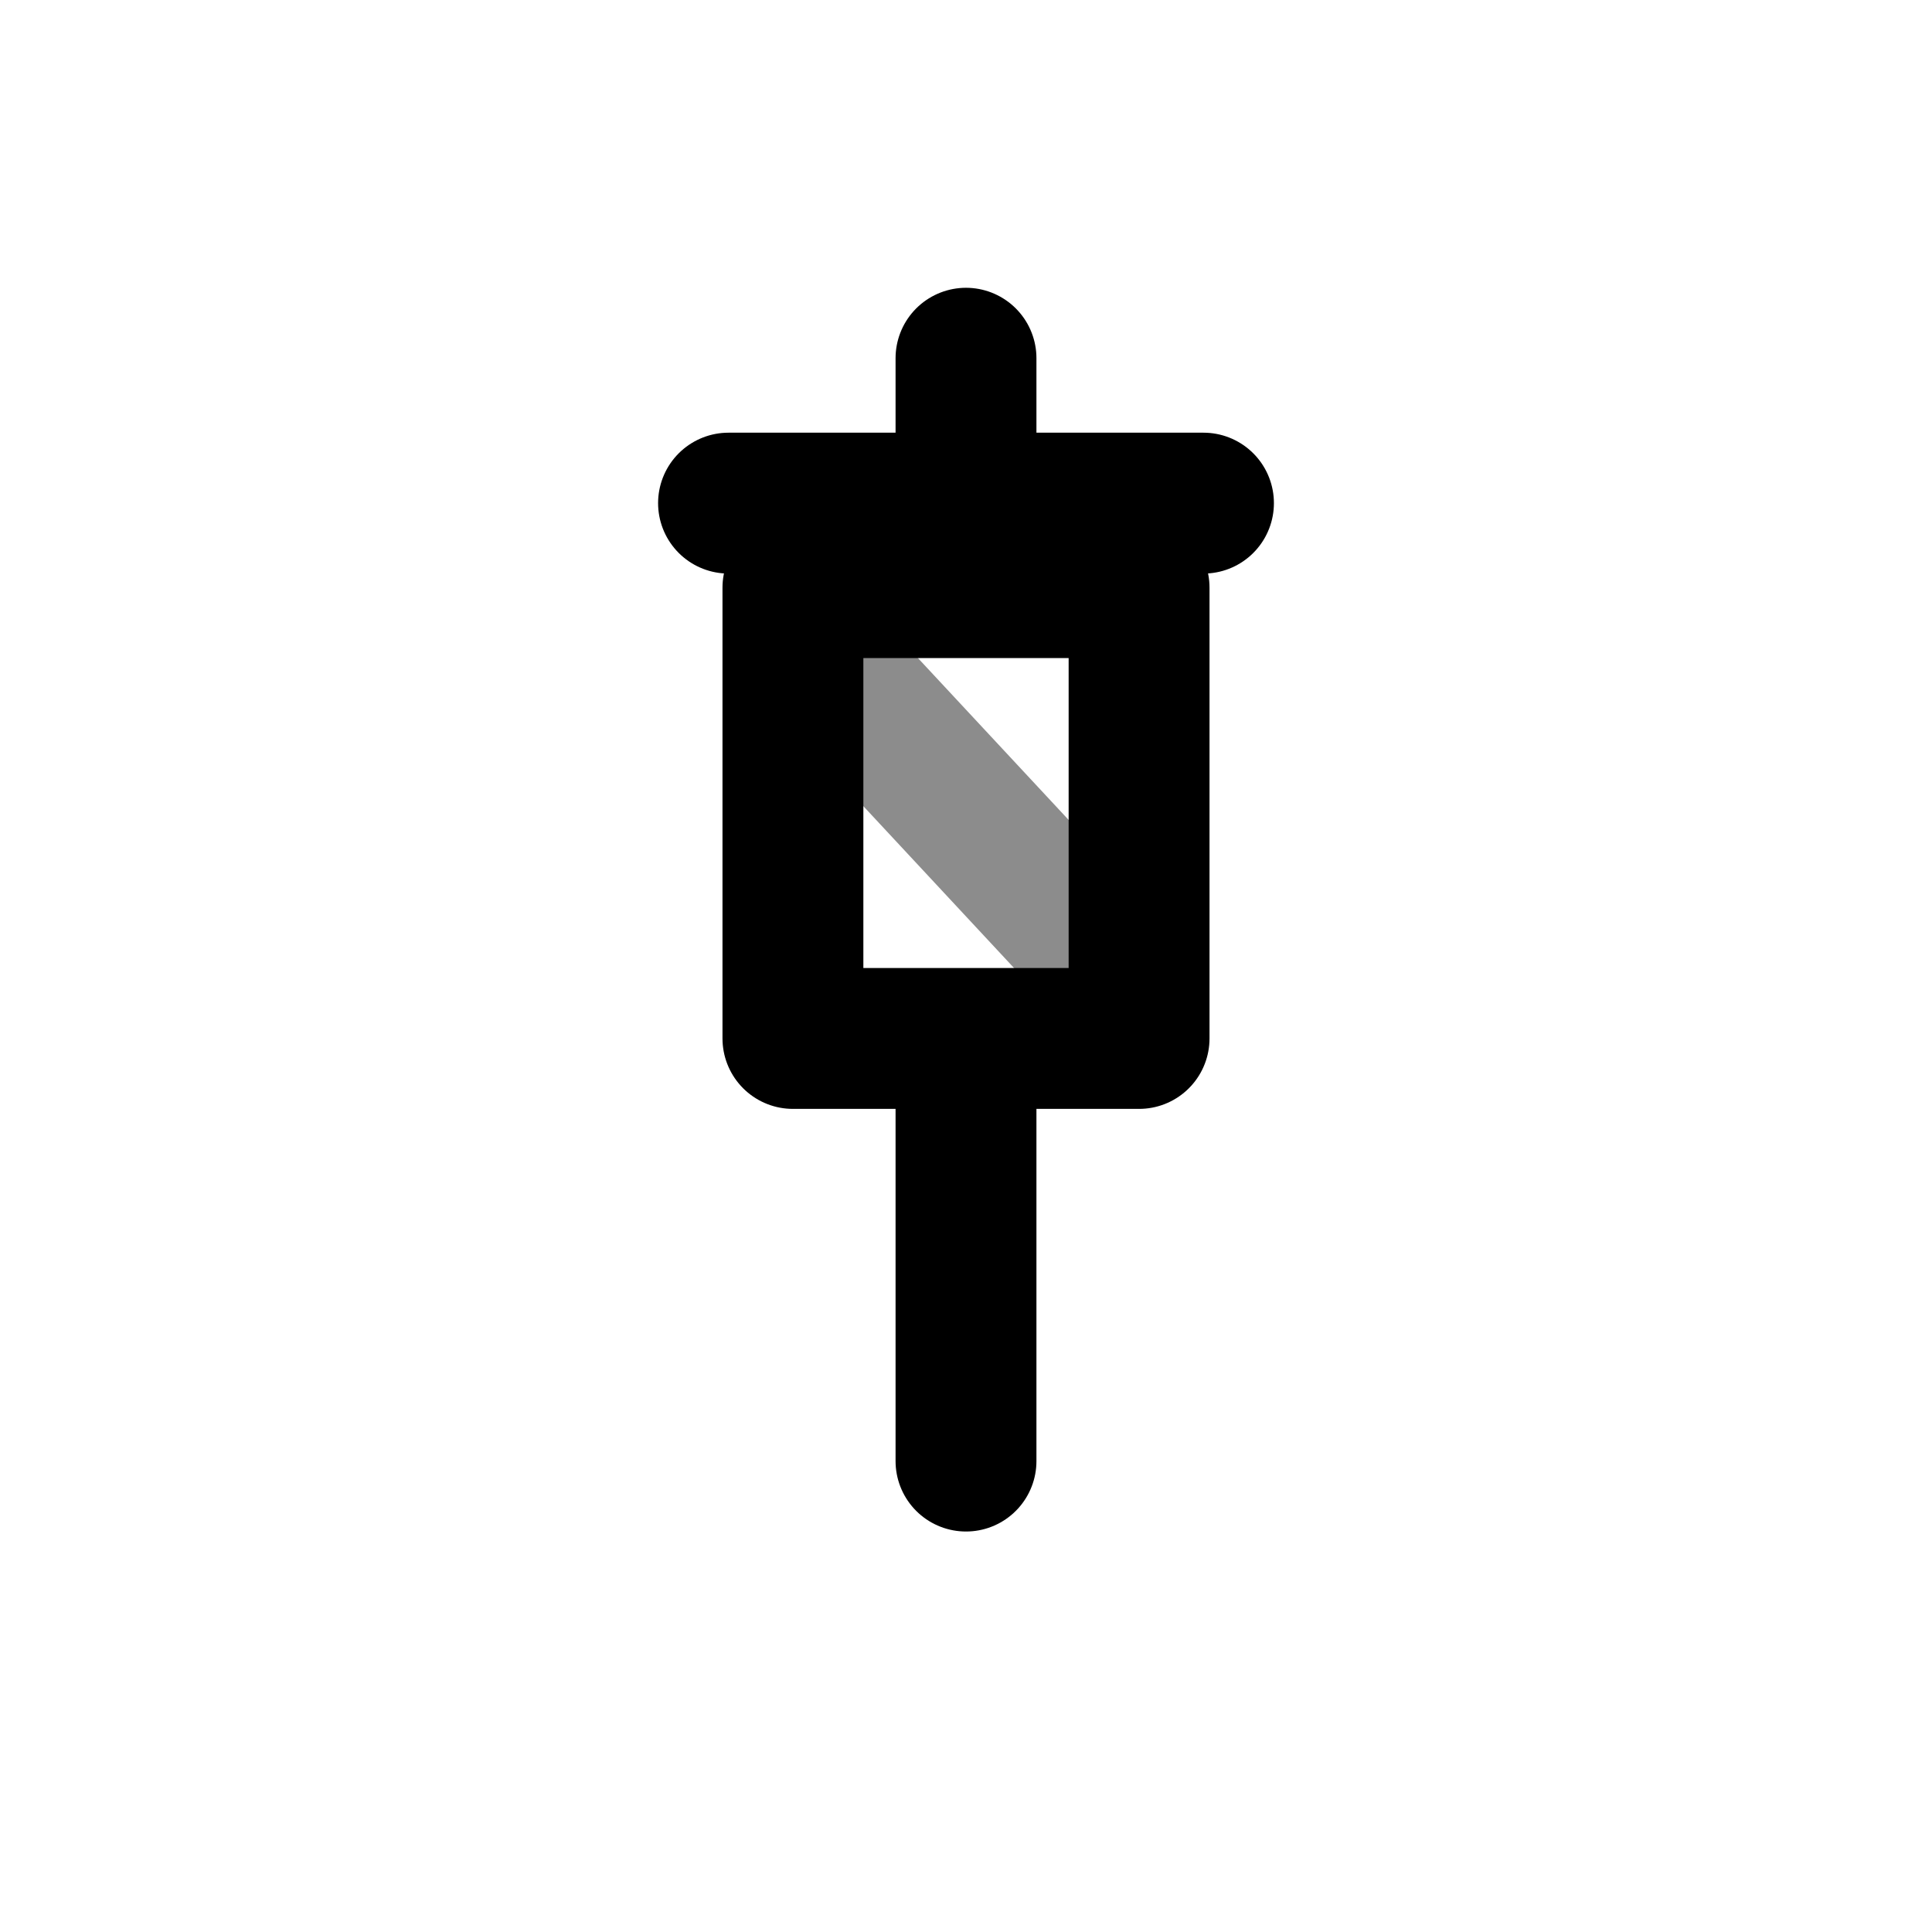
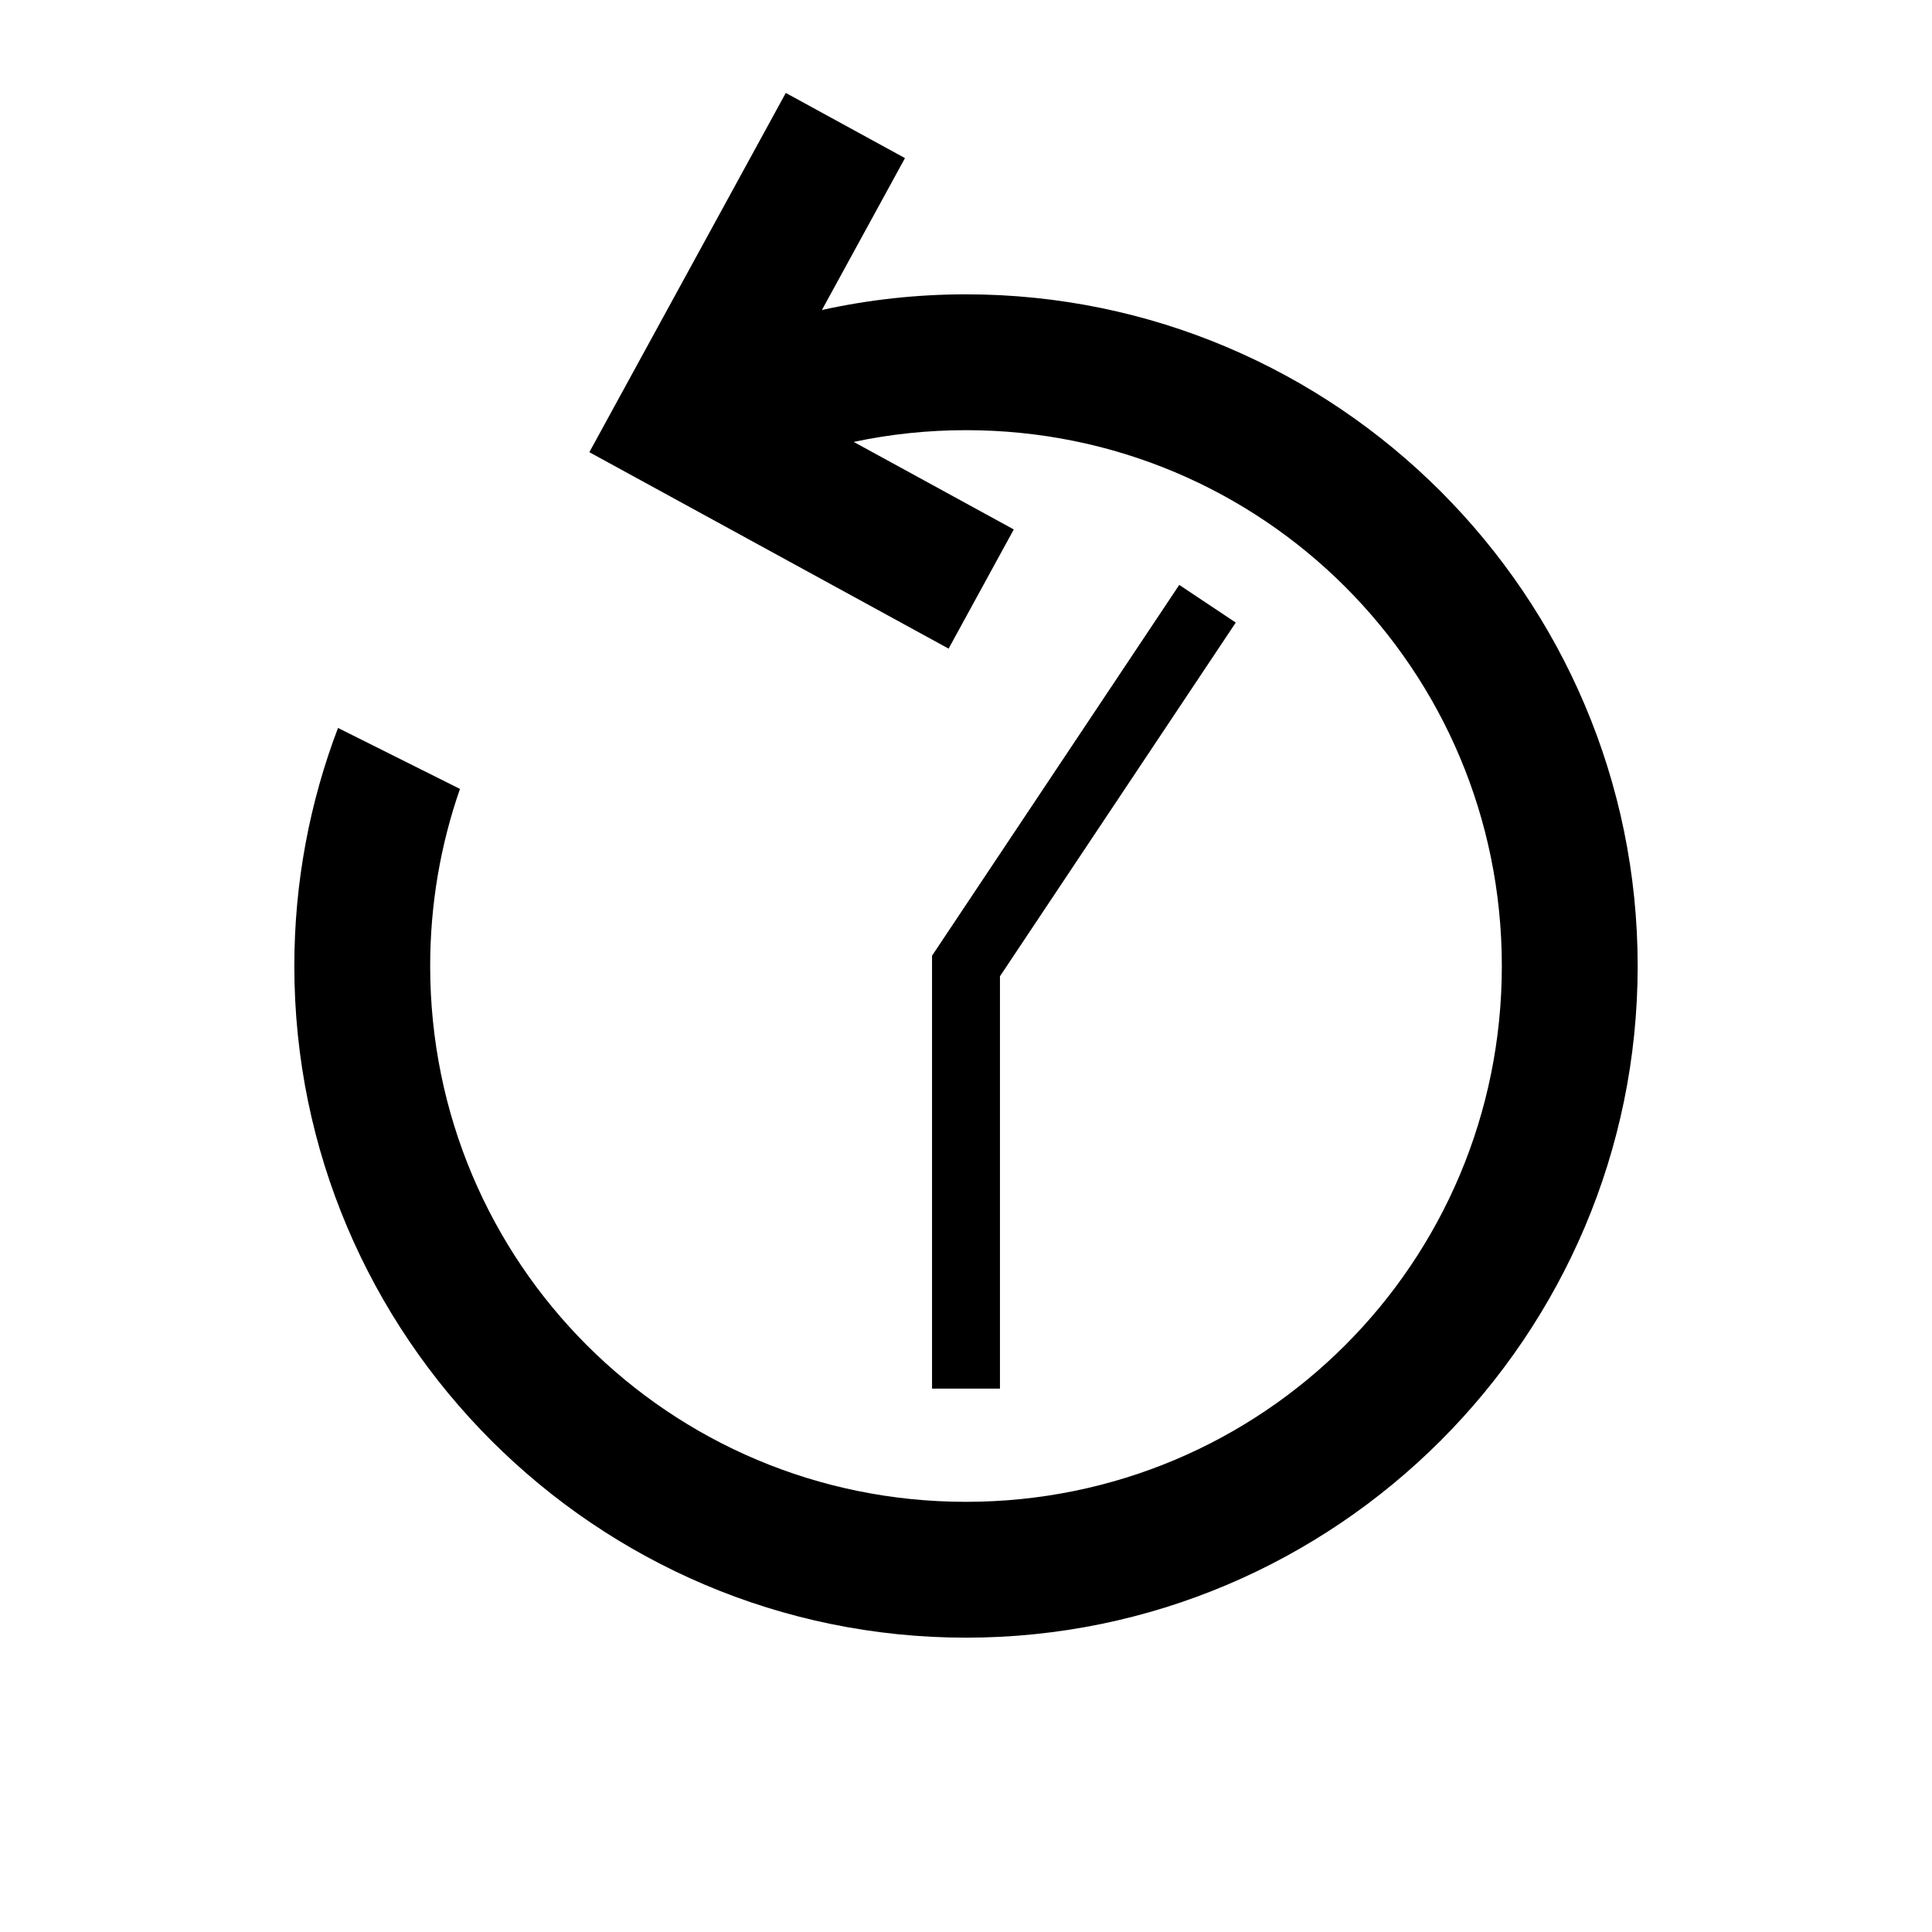
- <svg xmlns="http://www.w3.org/2000/svg" width="24" height="24" viewBox="0 0 24 24" fill="none">
-   <path d="M12 4.45v2.25" stroke="currentColor" stroke-width="1.75" stroke-linecap="round" stroke-linejoin="round" />
-   <path d="M9.05 6.25h5.9" stroke="currentColor" stroke-width="1.75" stroke-linecap="round" stroke-linejoin="round" />
-   <path d="M9.85 7.3 14.15 7.3 14.15 12.9 9.85 12.9Z" stroke="currentColor" stroke-width="1.75" stroke-linecap="round" stroke-linejoin="round" />
-   <path d="M10.65 8.65 13.35 11.55" stroke="currentColor" stroke-width="1.75" stroke-linecap="round" stroke-linejoin="round" opacity="0.45" />
-   <path d="M12 12.95v5.2" stroke="currentColor" stroke-width="1.75" stroke-linecap="round" stroke-linejoin="round" />
+ <svg xmlns="http://www.w3.org/2000/svg" viewBox="0 0 512 512">
+   <path fill="currentColor" d="M208.242 24.629l-52.058 95.205 95.207 52.059 17.271-31.586-42.424-23.198A143.26 143.26 0 0 1 256 114c78.638 0 142 63.362 142 142s-63.362 142-142 142-142-63.362-142-142c0-16.46 2.785-32.247 7.896-46.928l-32.32-16.16C82.106 212.535 78 233.798 78 256c0 98.093 79.907 178 178 178s178-79.907 178-178S354.093 78 256 78c-13.103 0-25.875 1.44-38.18 4.148l22.008-40.25-31.586-17.27zm104.27 130.379L247 253.275V368h18V258.725l62.488-93.733-14.976-9.984z" />
</svg>
